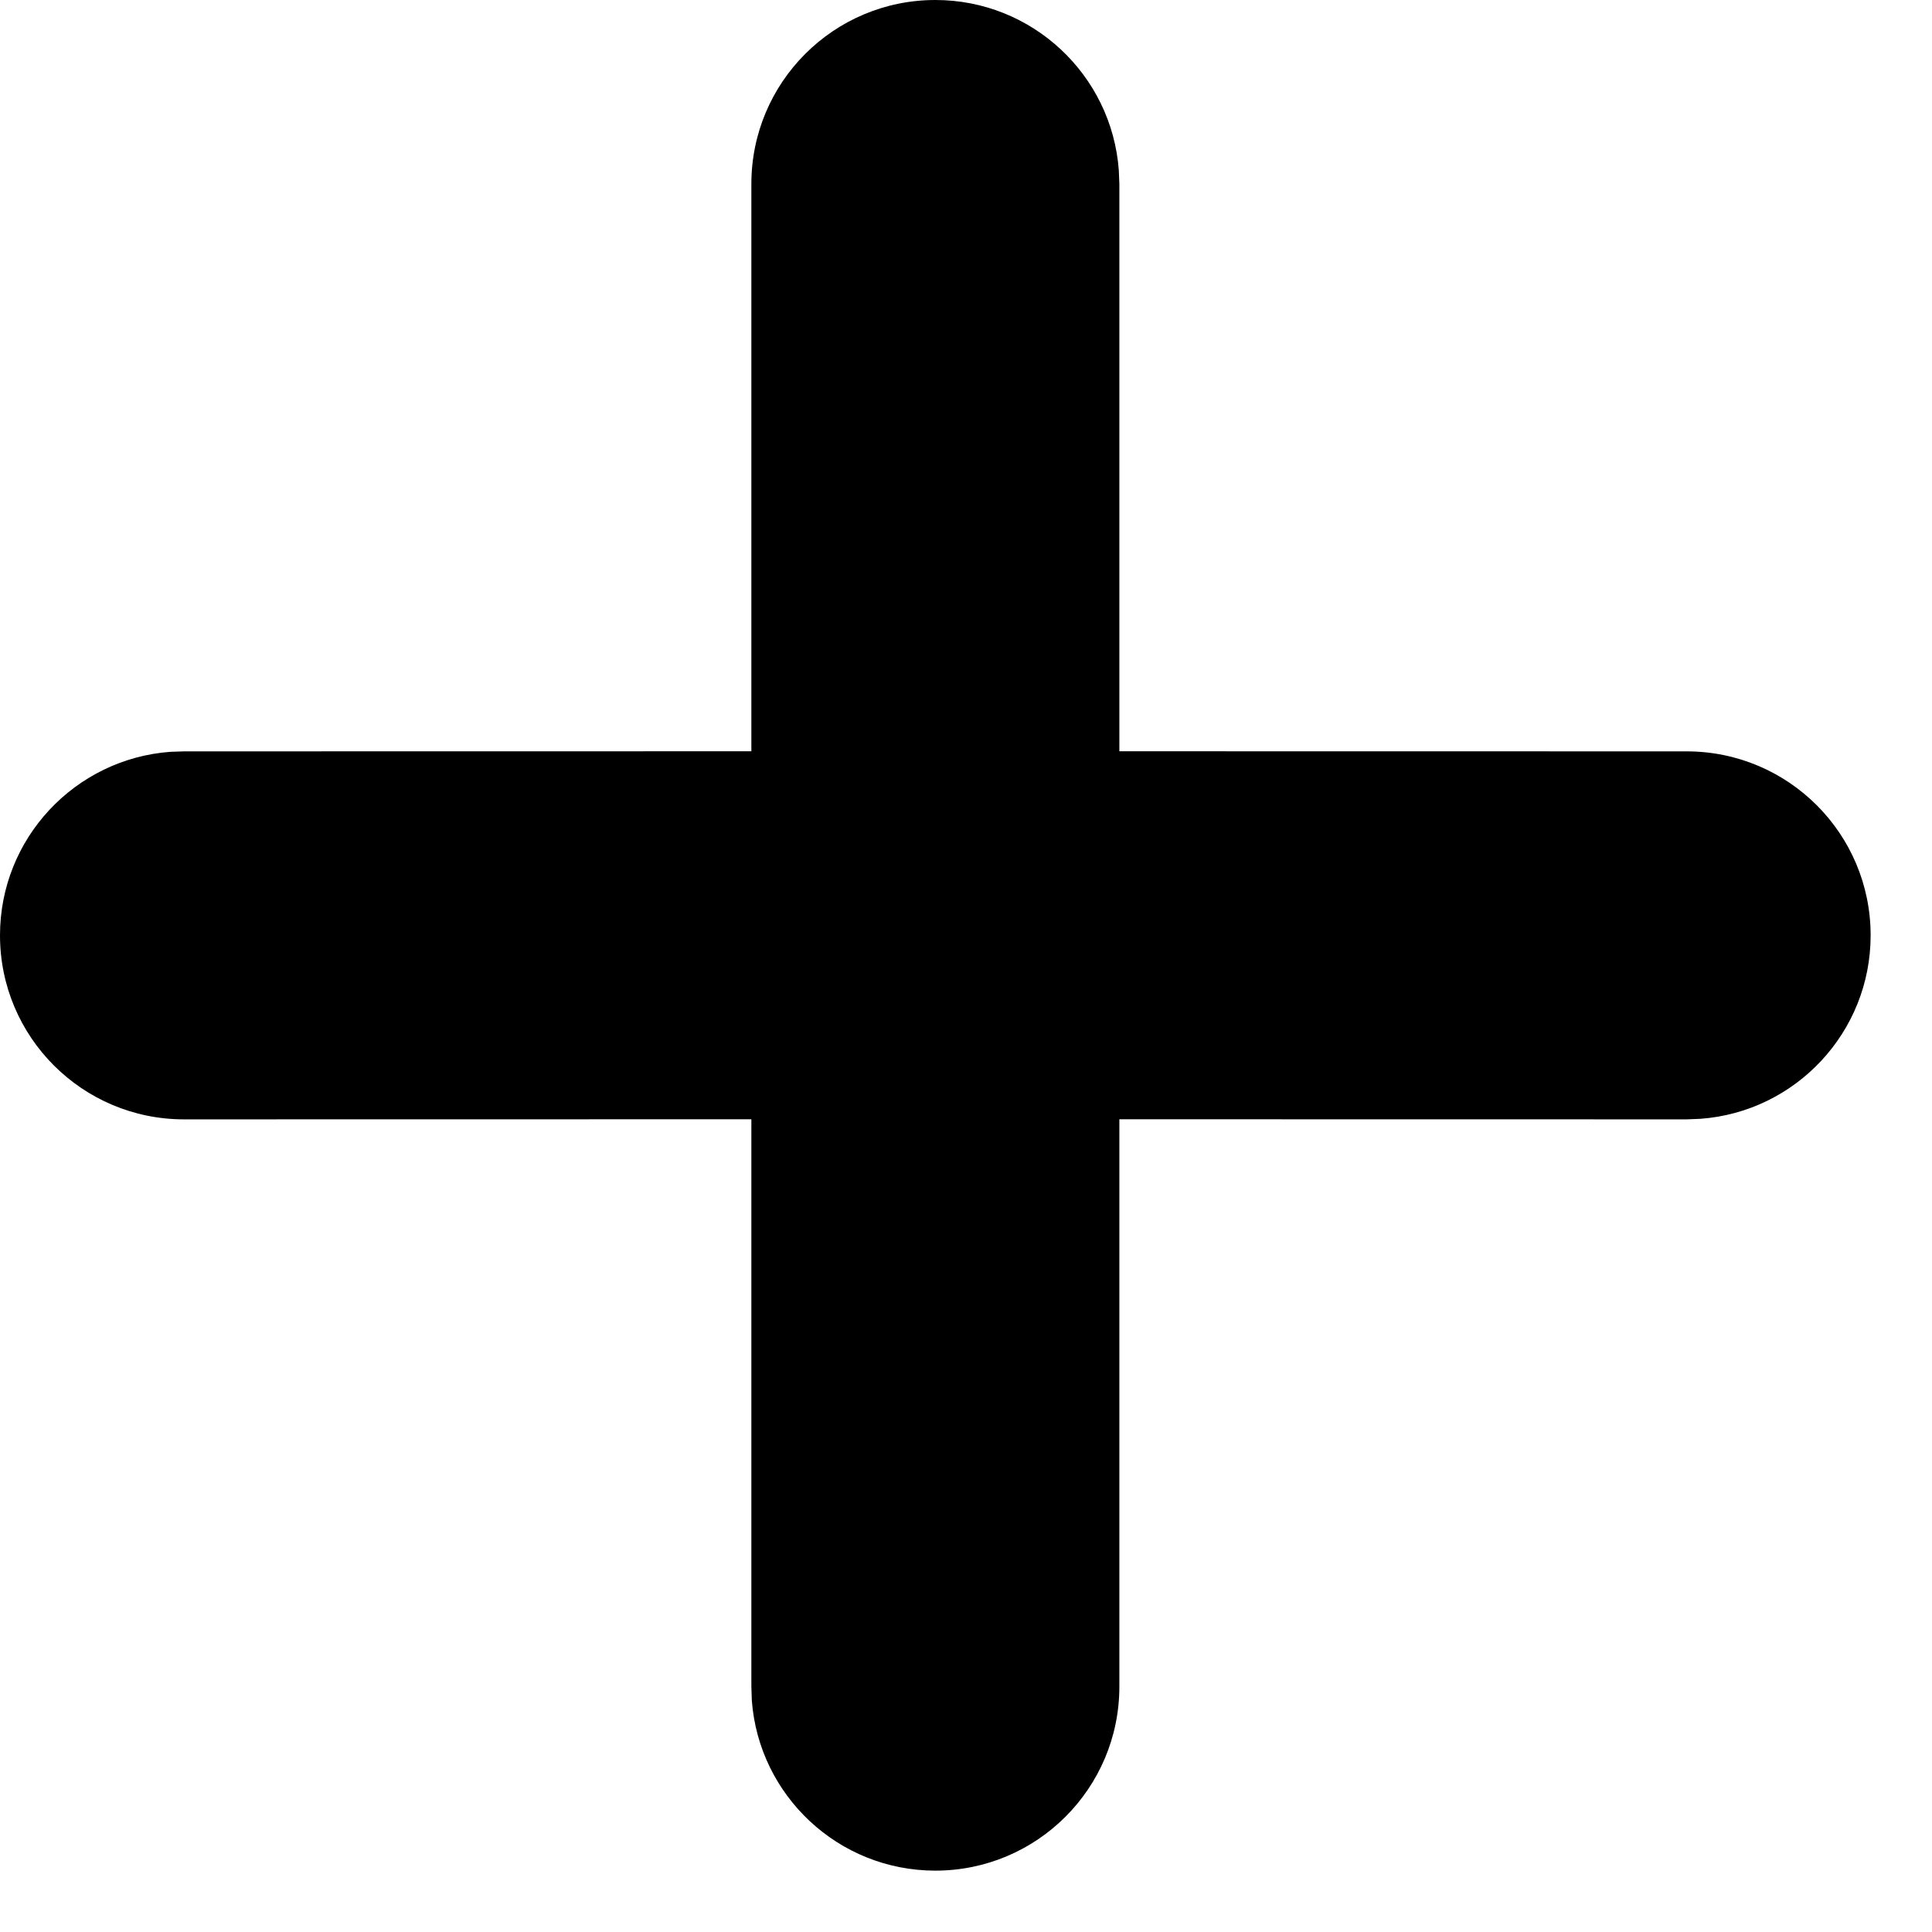
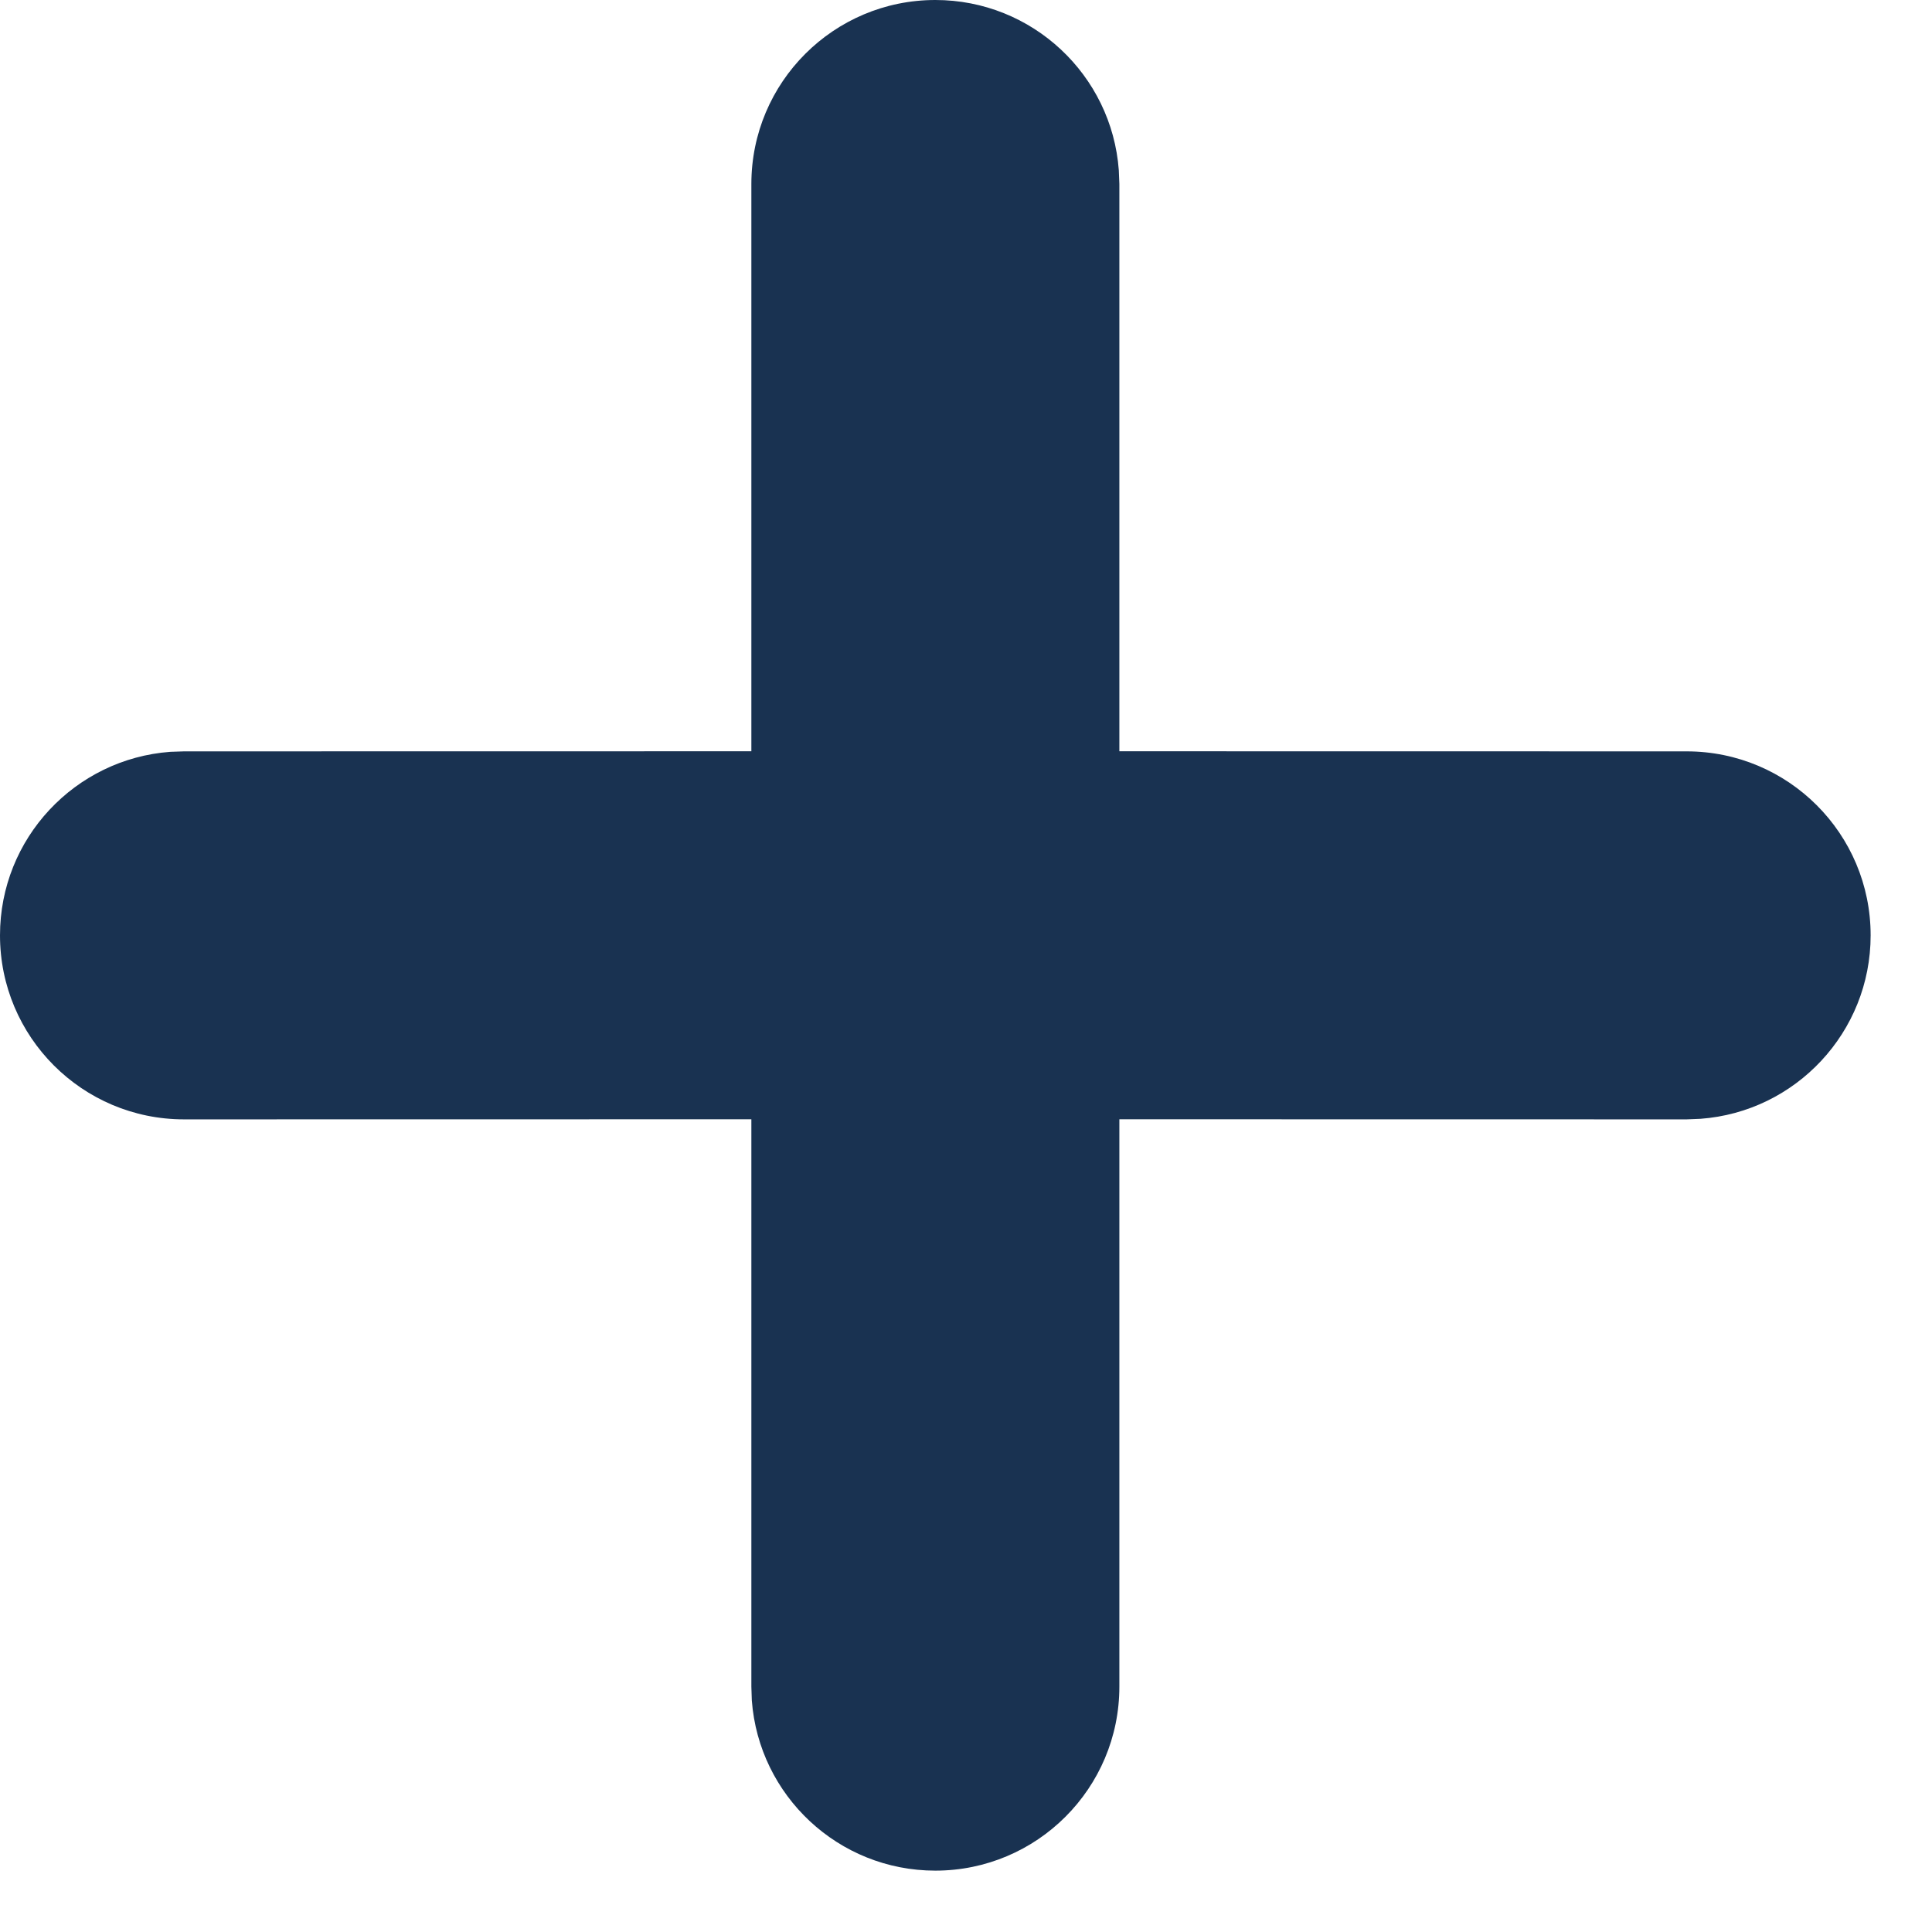
- <svg xmlns="http://www.w3.org/2000/svg" class="buddy__one__plus" fill="currentColor" width="21px" height="21px" viewBox="0 0 21 21" version="1.1">
+ <svg xmlns="http://www.w3.org/2000/svg" class="buddy__one__plus" fill="#193251" width="21px" height="21px" viewBox="0 0 21 21" version="1.1">
  <path d="M10.167,-7.10542736e-15 C11.221,-7.10542736e-15 12.085,0.816 12.161,1.851 L12.167,2 L12.167,8.166 L18.333,8.167 C19.438,8.167 20.333,9.062 20.333,10.167 C20.333,11.221 19.517,12.085 18.483,12.161 L18.333,12.167 L12.167,12.166 L12.167,18.333 C12.167,19.438 11.271,20.333 10.167,20.333 C9.112,20.333 8.249,19.517 8.172,18.483 L8.167,18.333 L8.167,12.166 L2,12.167 C0.895,12.167 3.01980663e-14,11.271 3.01980663e-14,10.167 C3.01980663e-14,9.112 0.816,8.249 1.851,8.172 L2,8.167 L8.167,8.166 L8.167,2 C8.167,0.895 9.062,-7.10542736e-15 10.167,-7.10542736e-15 Z" id="Path" />
</svg>
